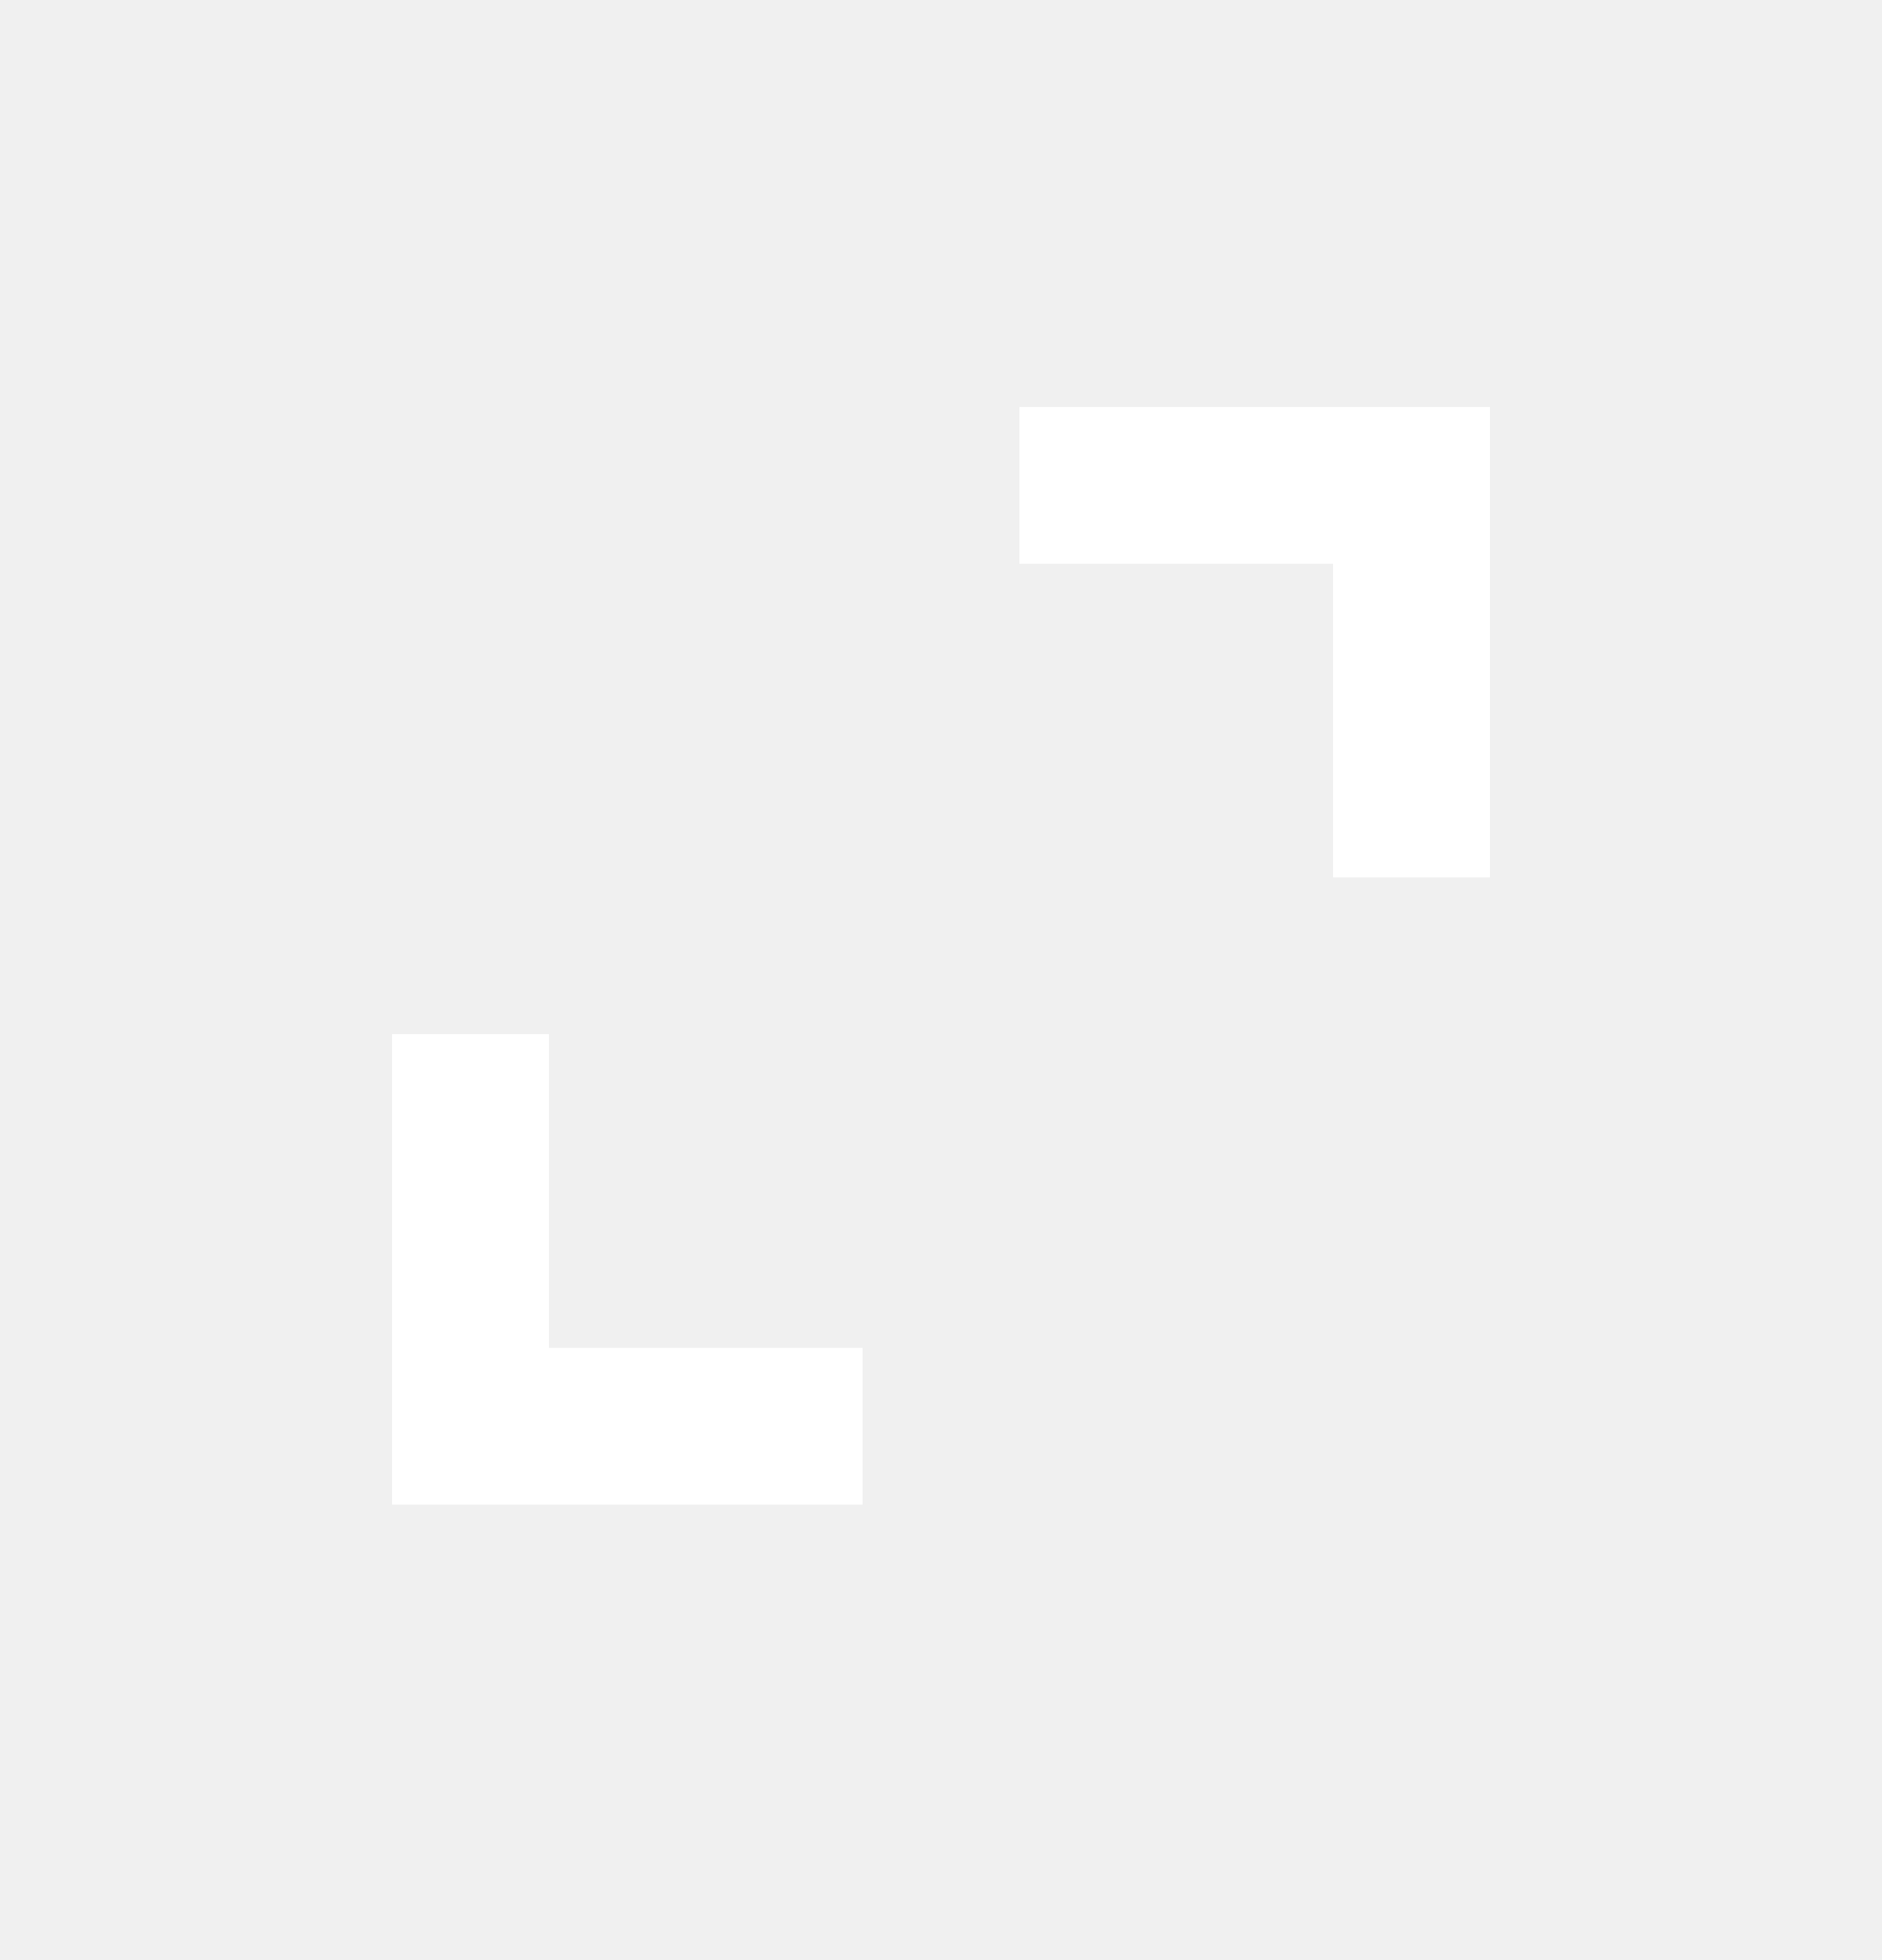
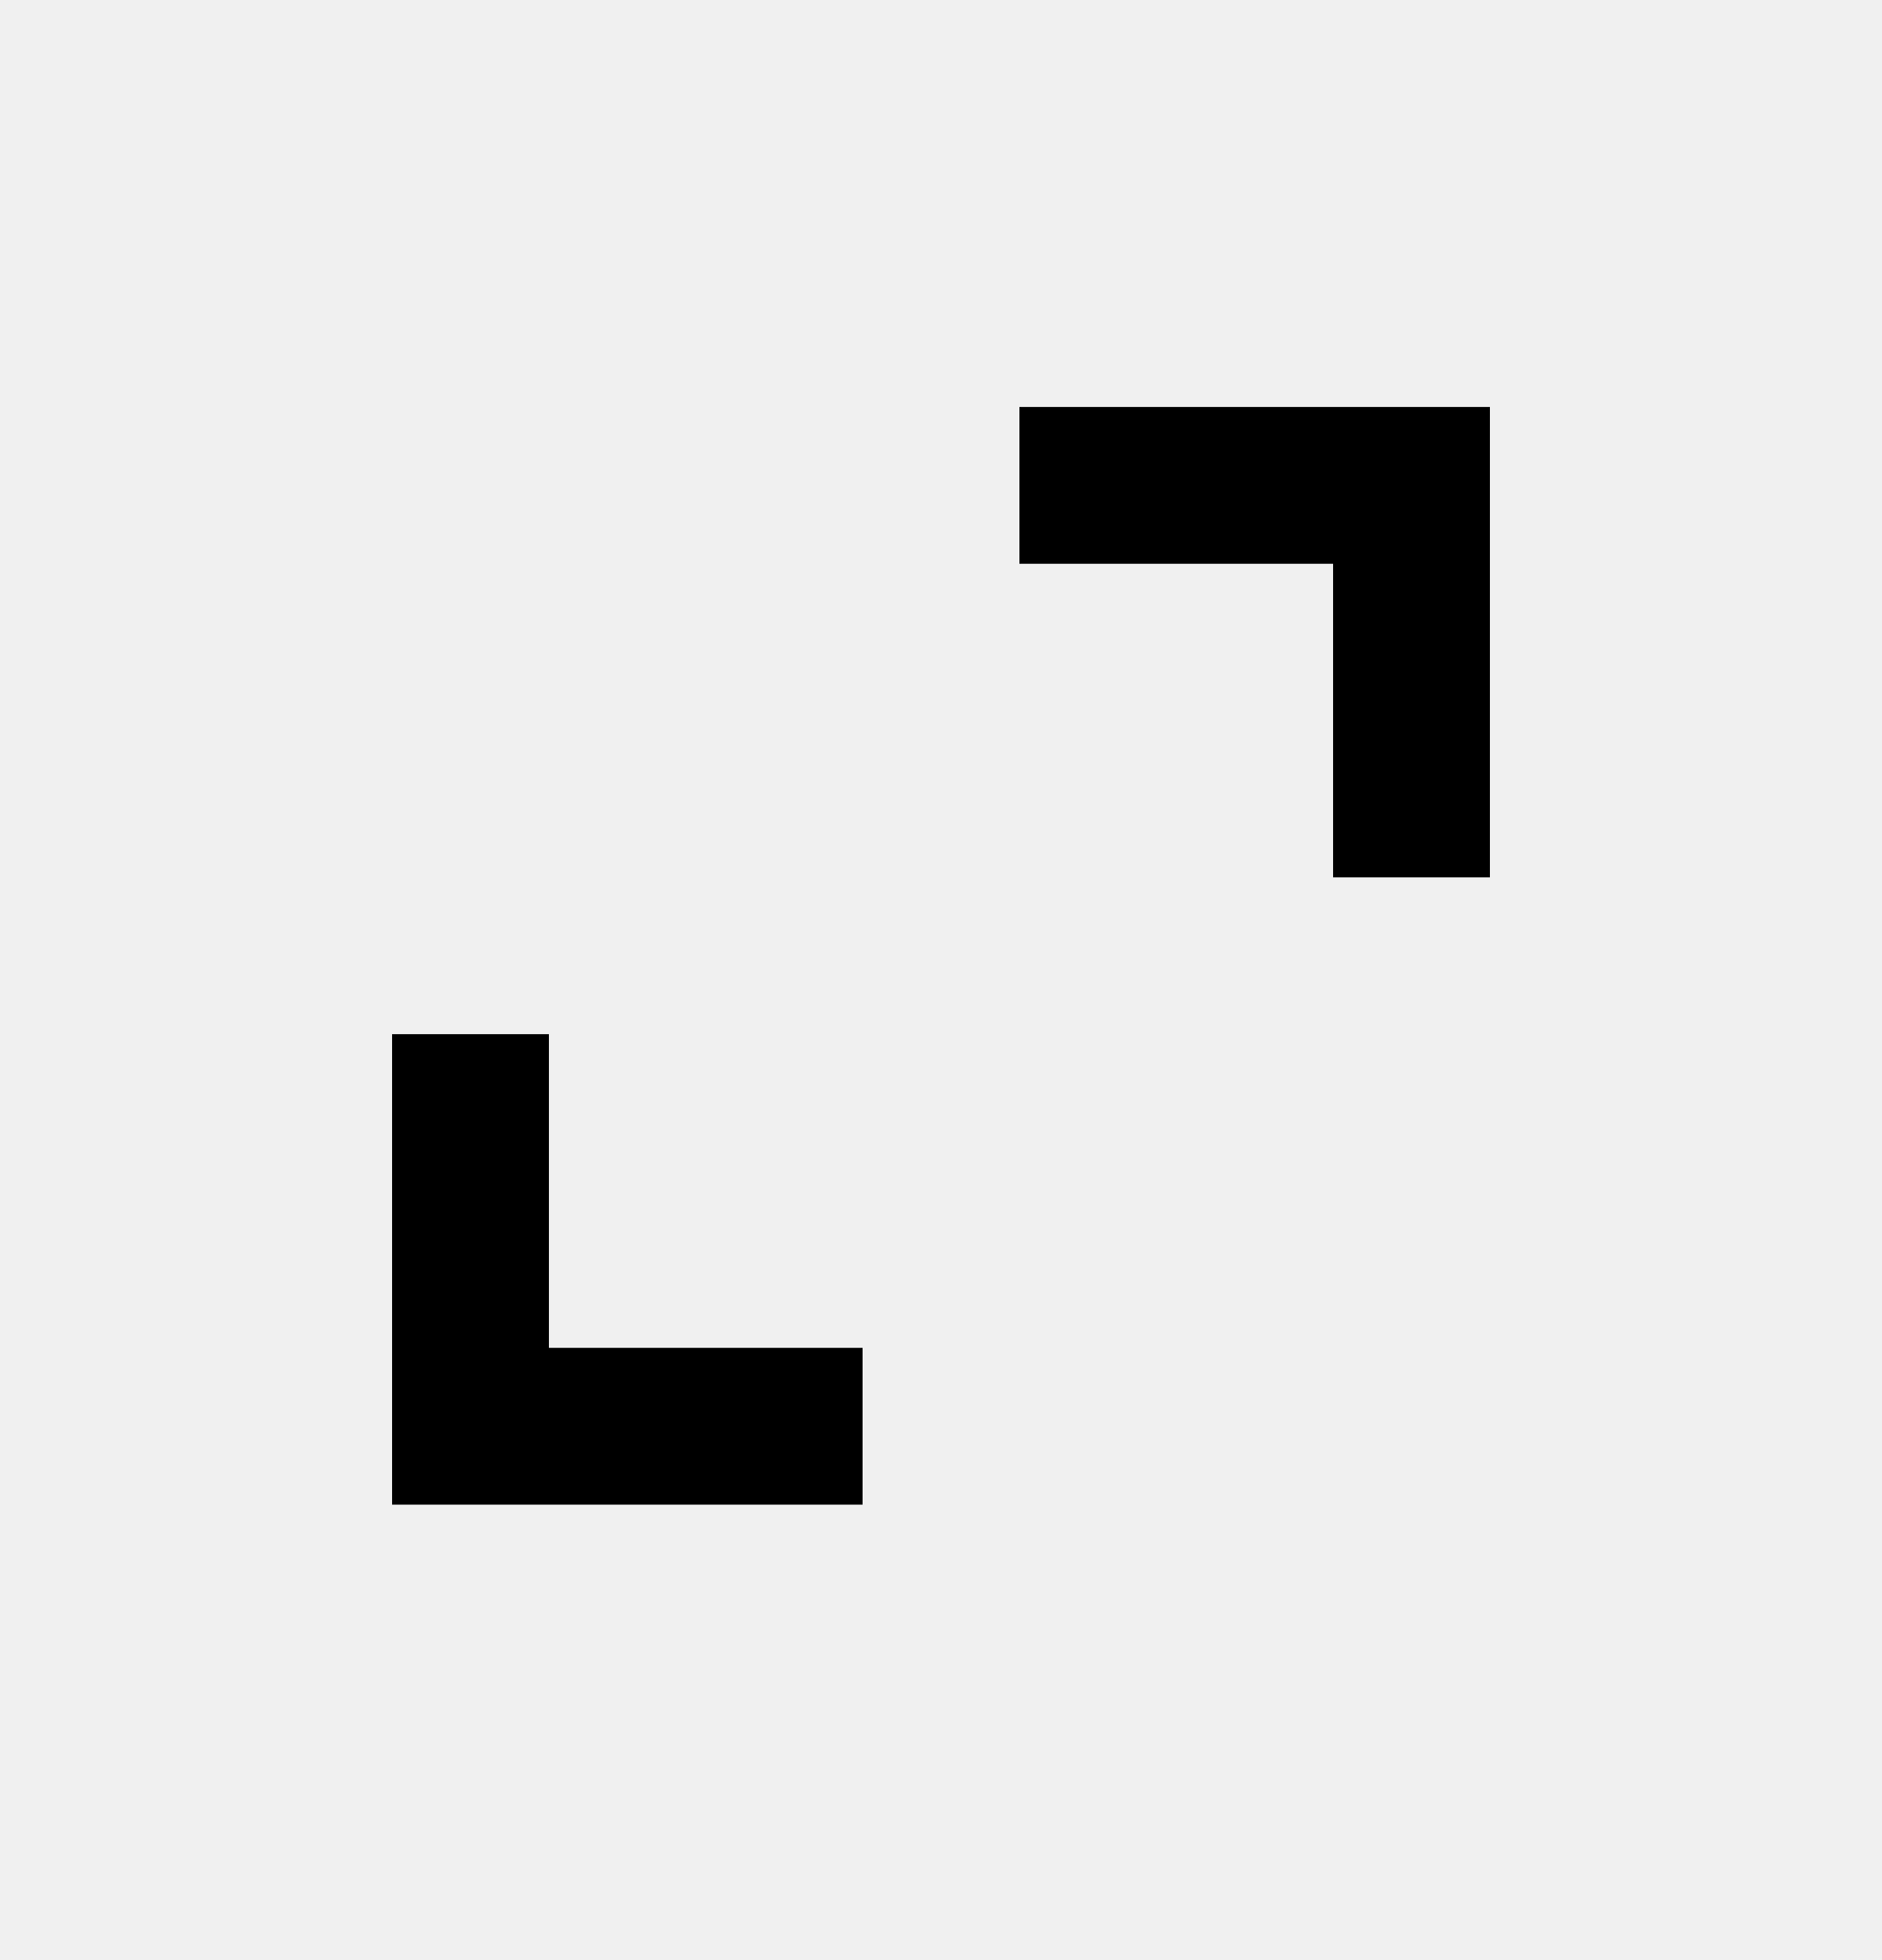
<svg xmlns="http://www.w3.org/2000/svg" width="24" height="25" viewBox="0 0 24 25" fill="none">
-   <path d="M5 19.192V13.191H7V17.192H11V19.192H5ZM17 11.191V7.191H13V5.191H19V11.191H17Z" fill="white" />
+   <path d="M5 19.192V13.191H7V17.192H11V19.192H5ZM17 11.191V7.191H13V5.191H19V11.191H17Z" fill="currentColor" />
</svg>
